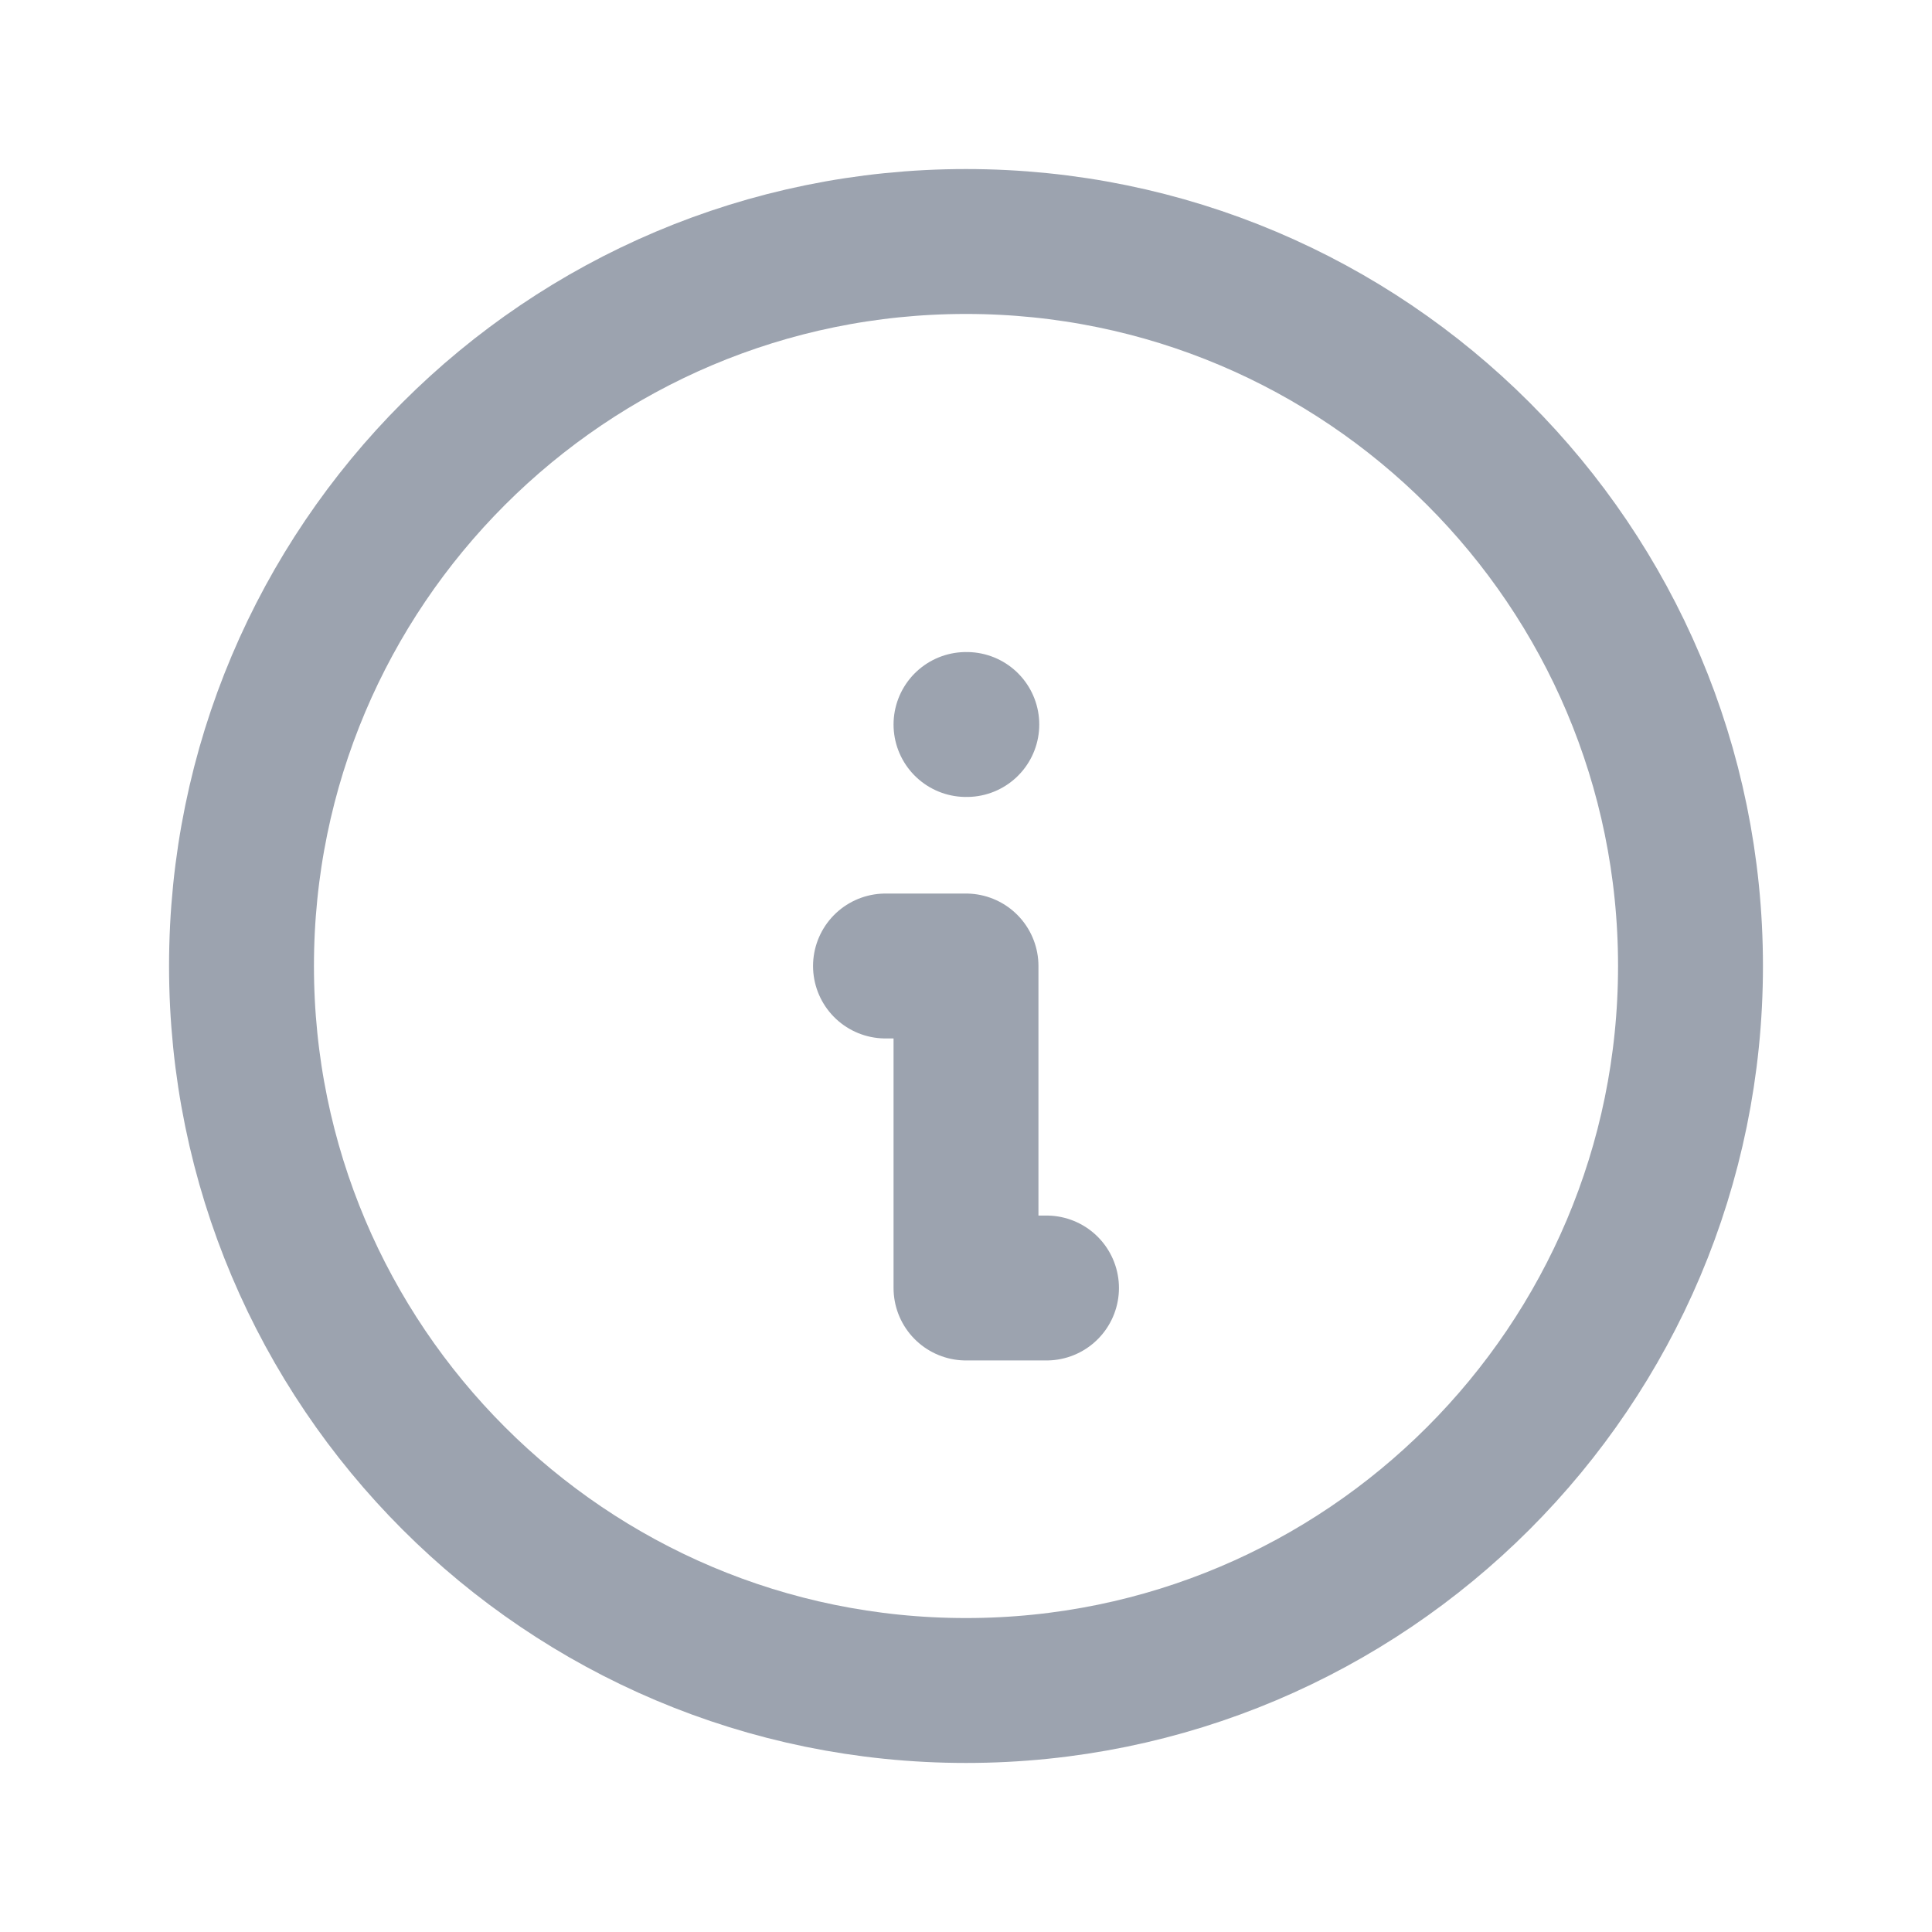
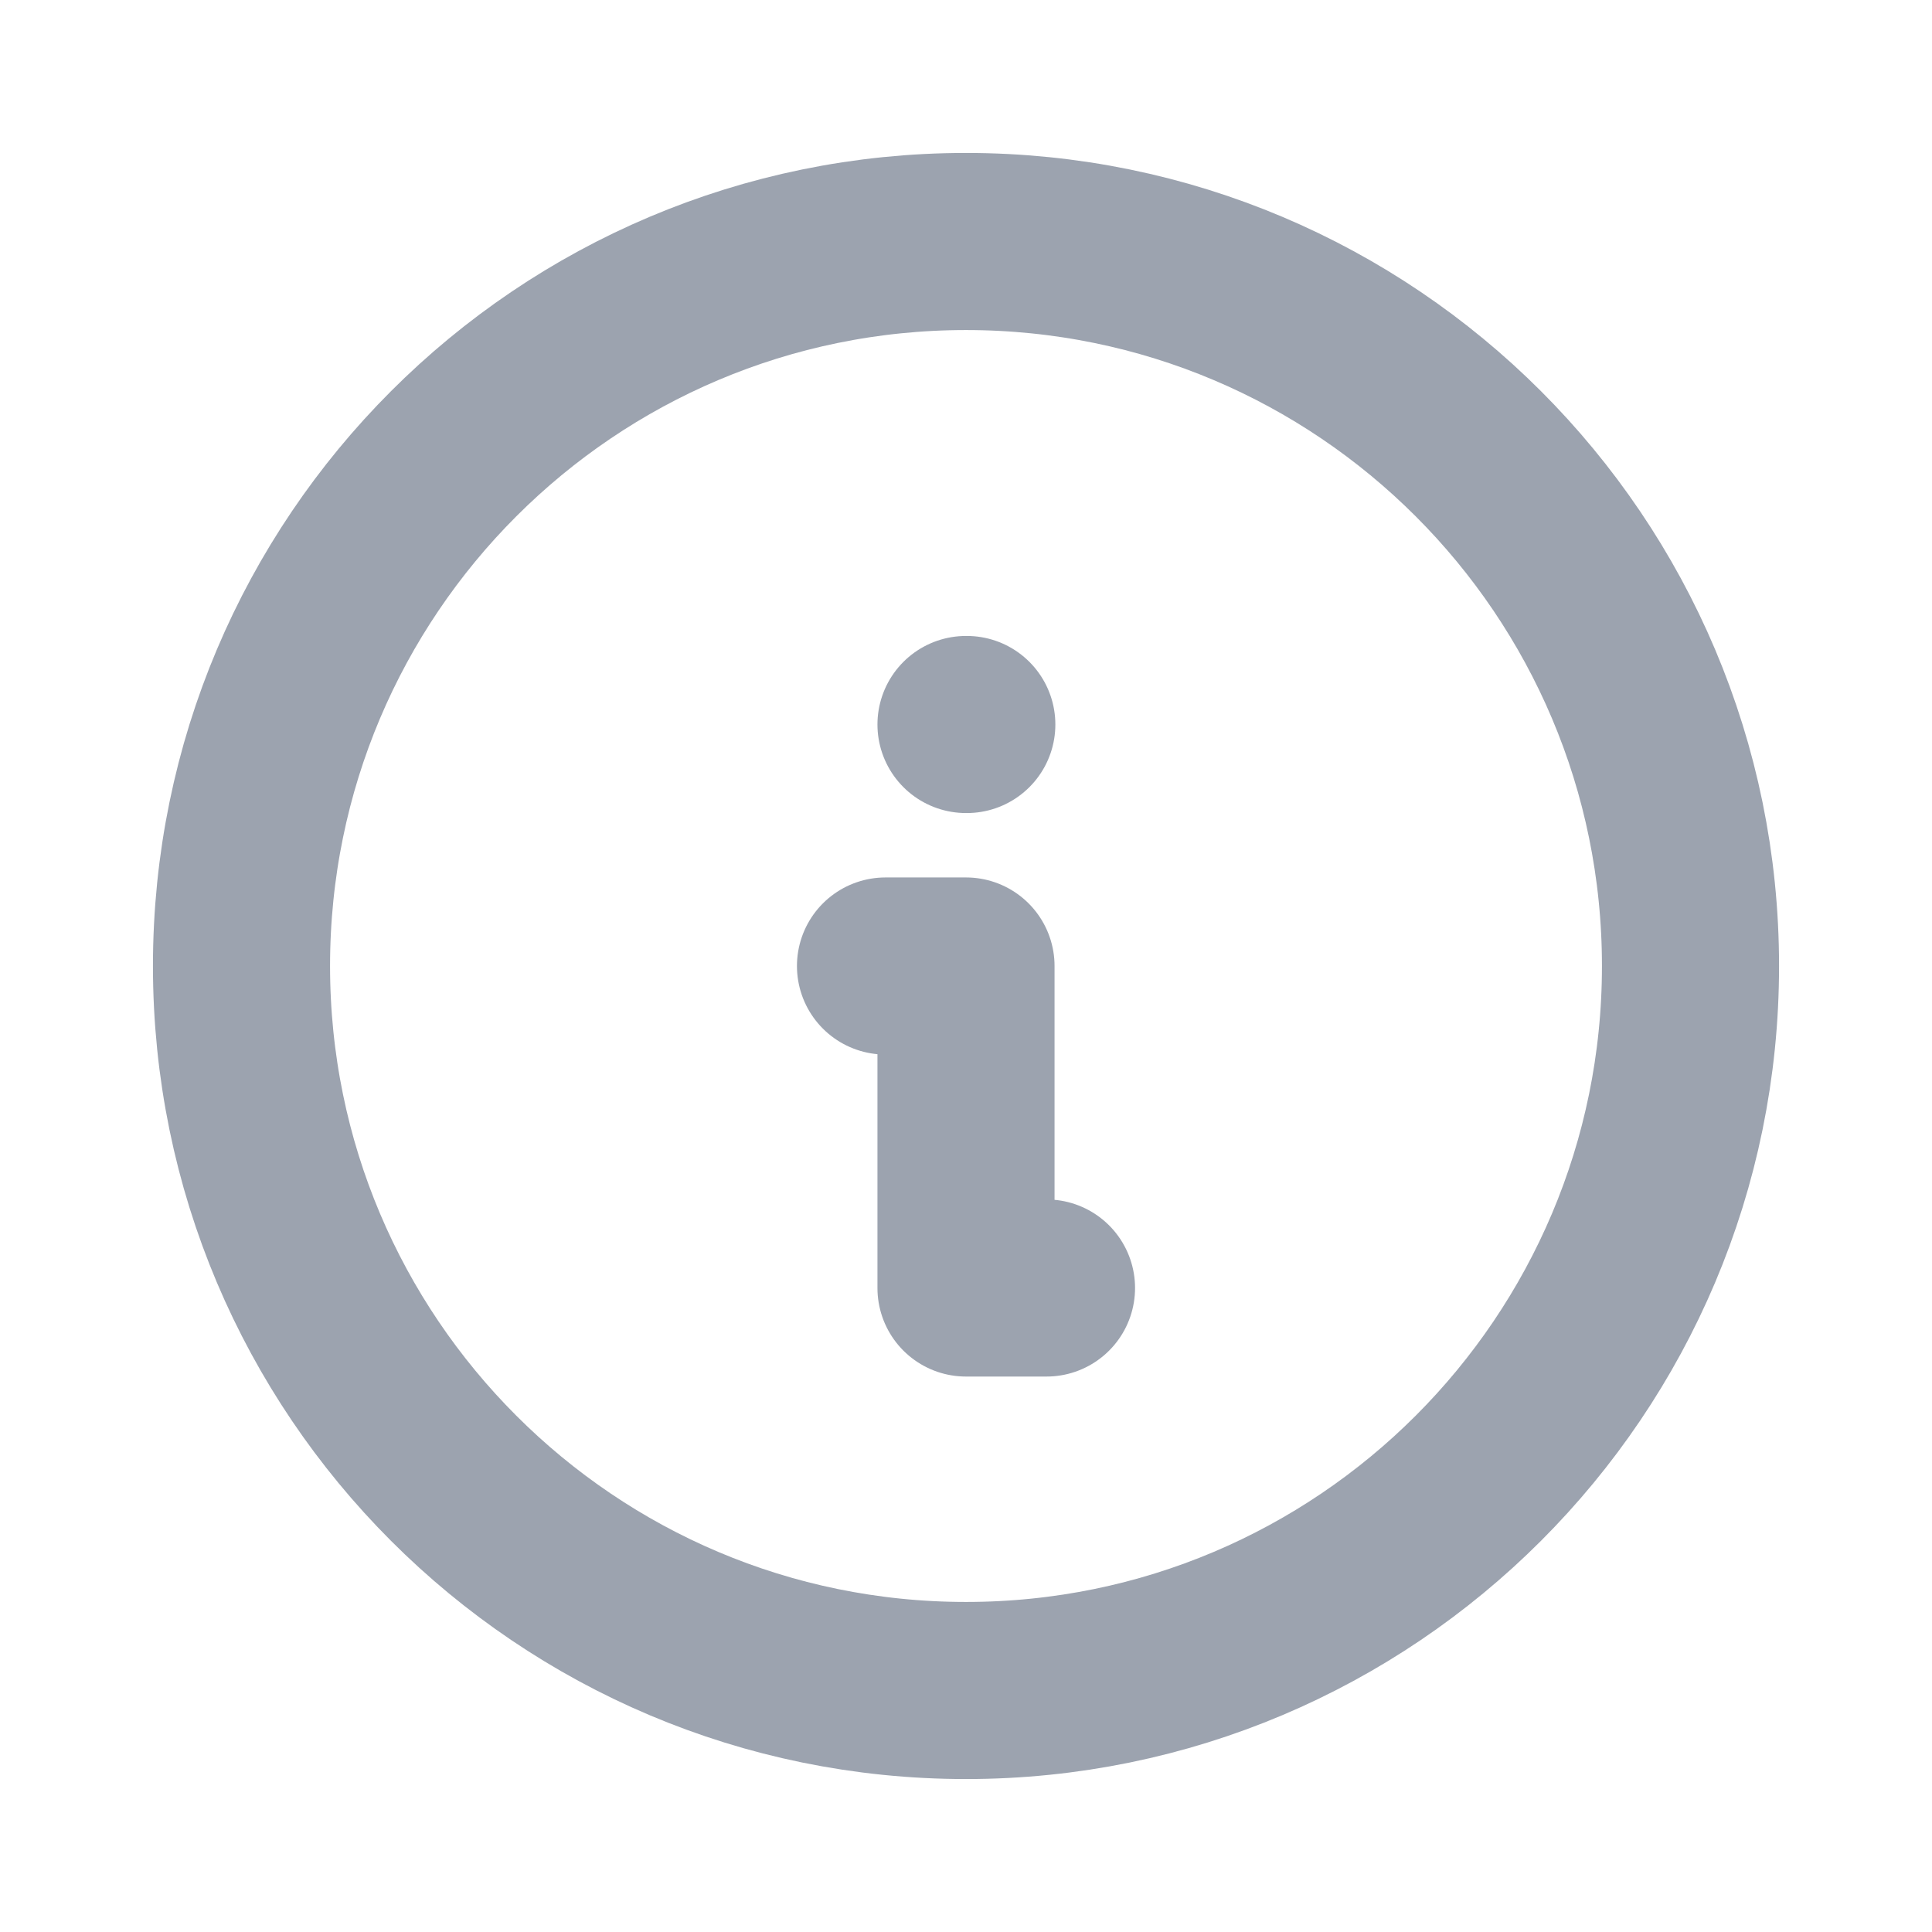
- <svg xmlns="http://www.w3.org/2000/svg" viewBox="0 0 24 24" fill="none" stroke="#9ca3af" stroke-width="1.8" stroke-linecap="round" stroke-linejoin="round">
+ <svg xmlns="http://www.w3.org/2000/svg" viewBox="0 0 24 24" fill="none" stroke="#9ca3af" stroke-width="2.2" stroke-linecap="round" stroke-linejoin="round">
  <path d="M3 12a9 9 0 1 0 18 0a9 9 0 0 0 -18 0" />
  <path d="M12 9h.01" />
  <path d="M11 12h1v4h1" />
</svg>
